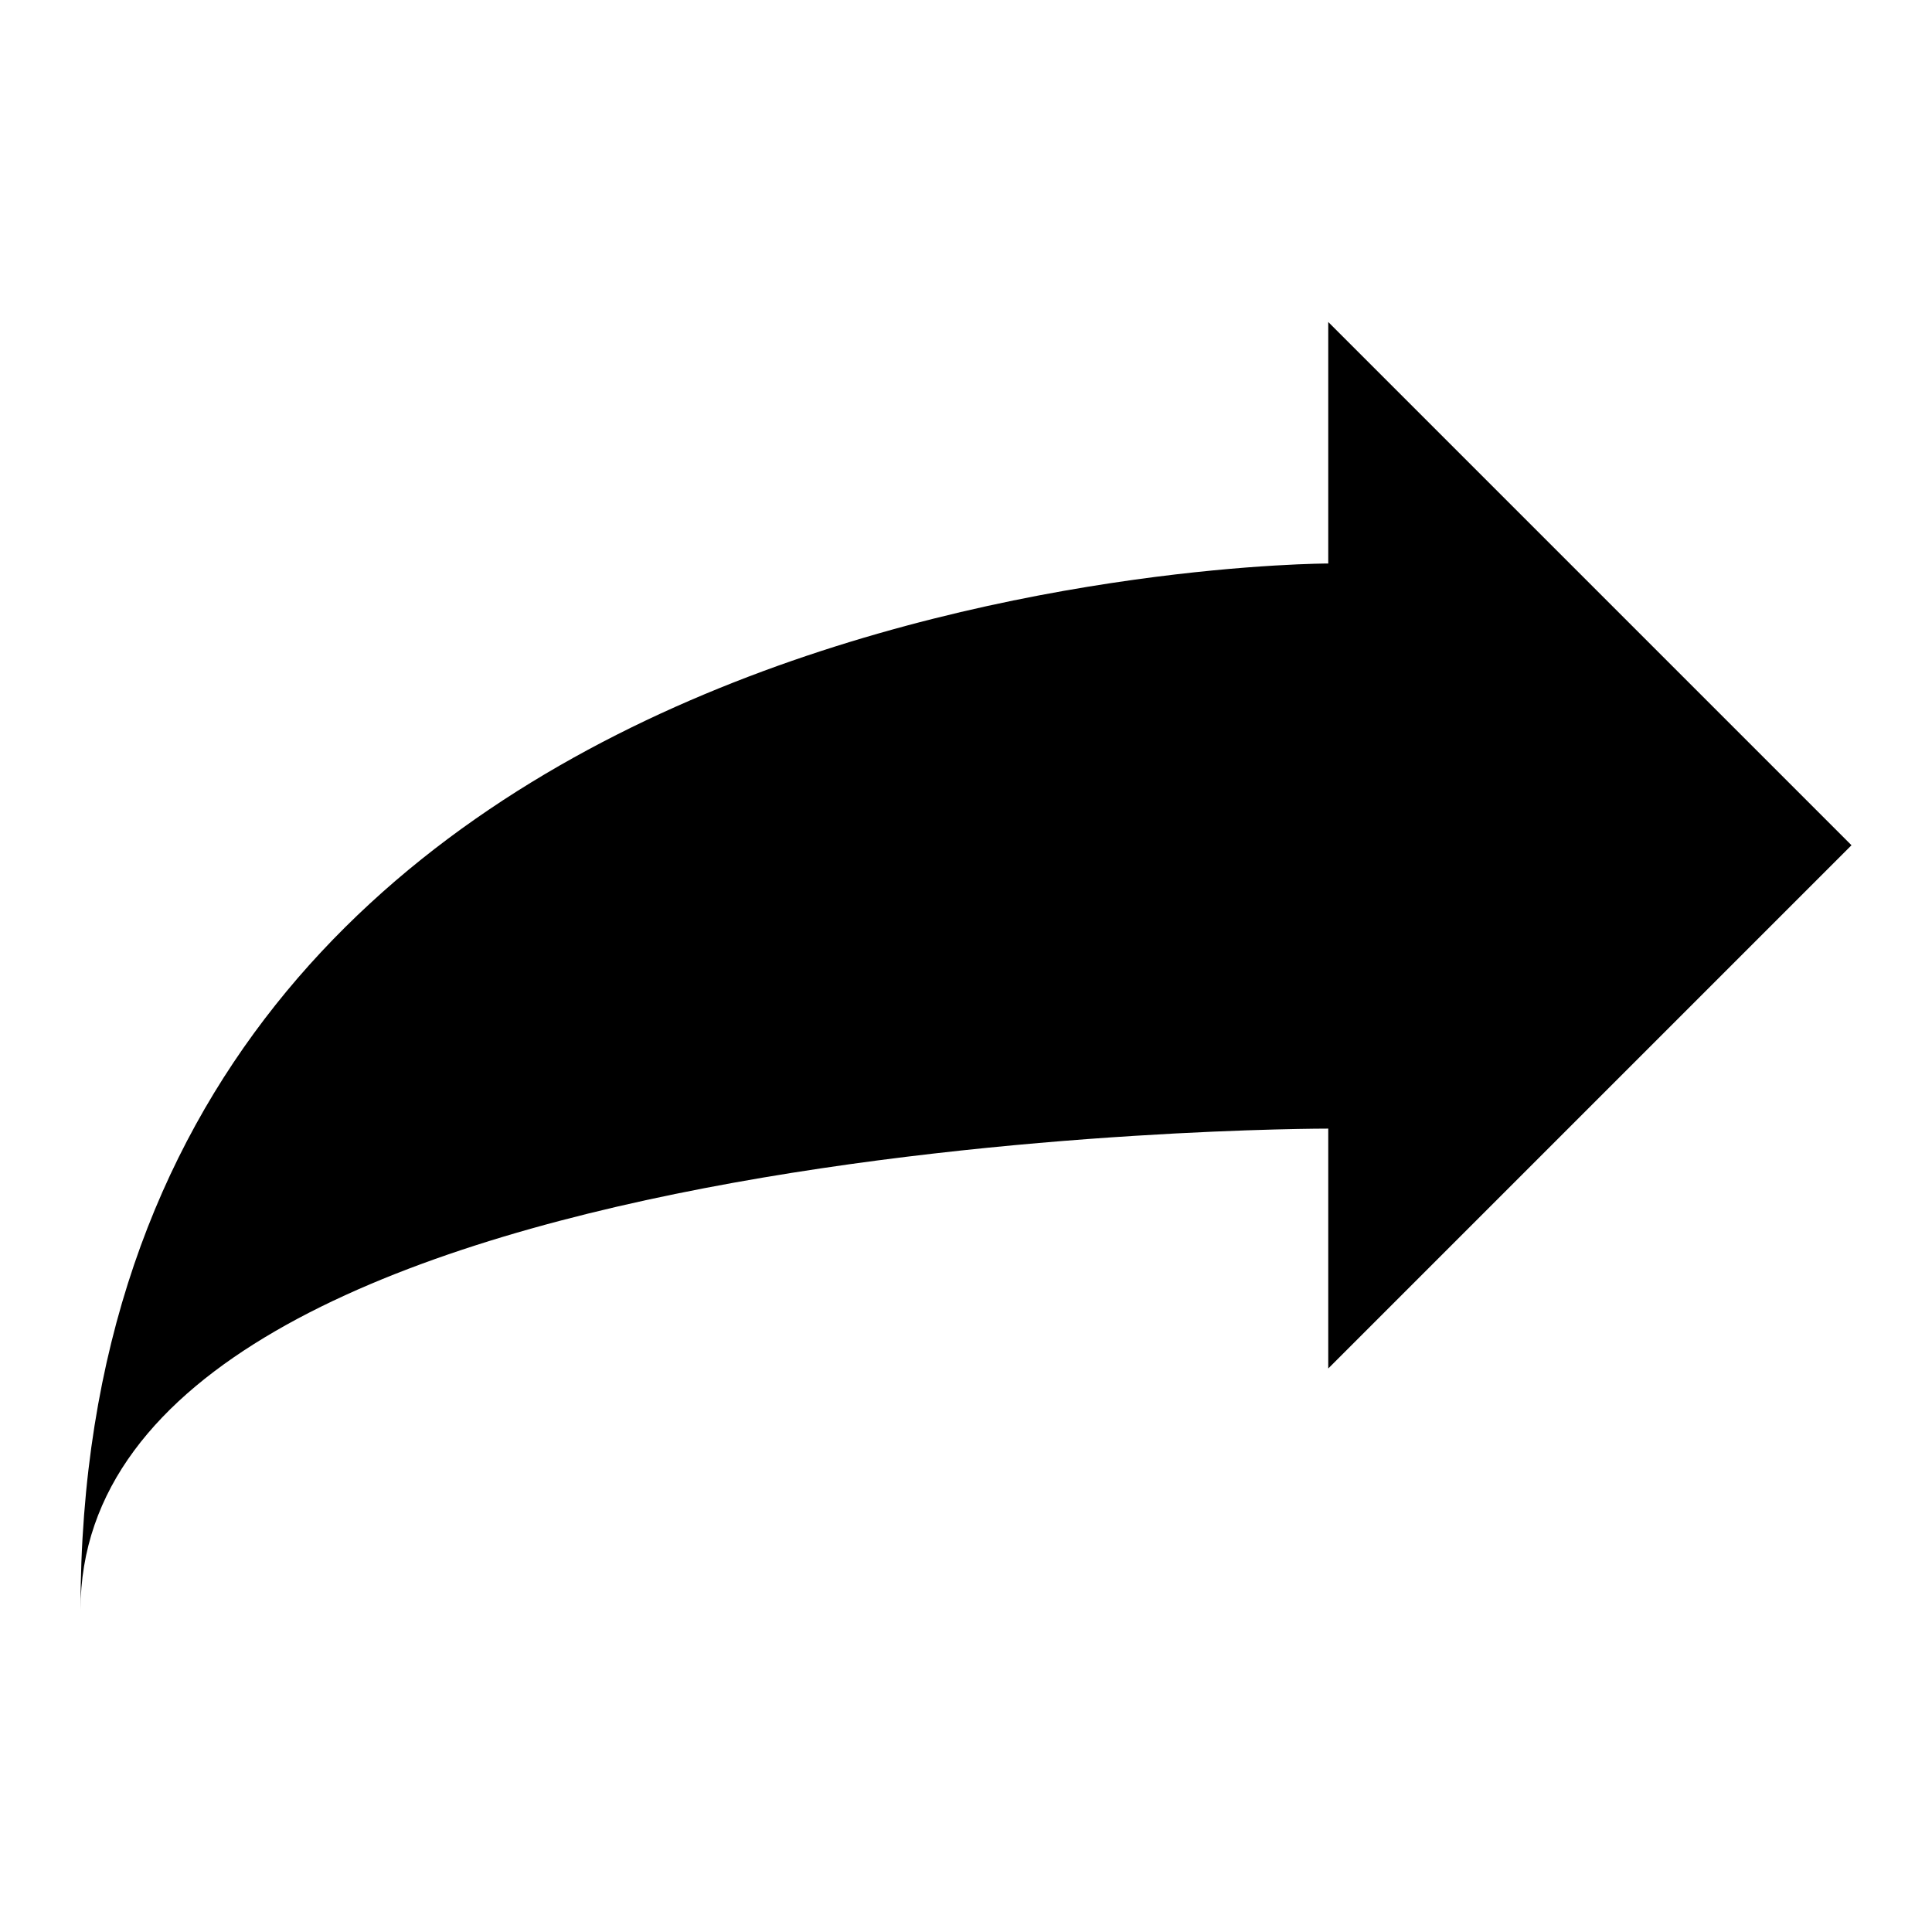
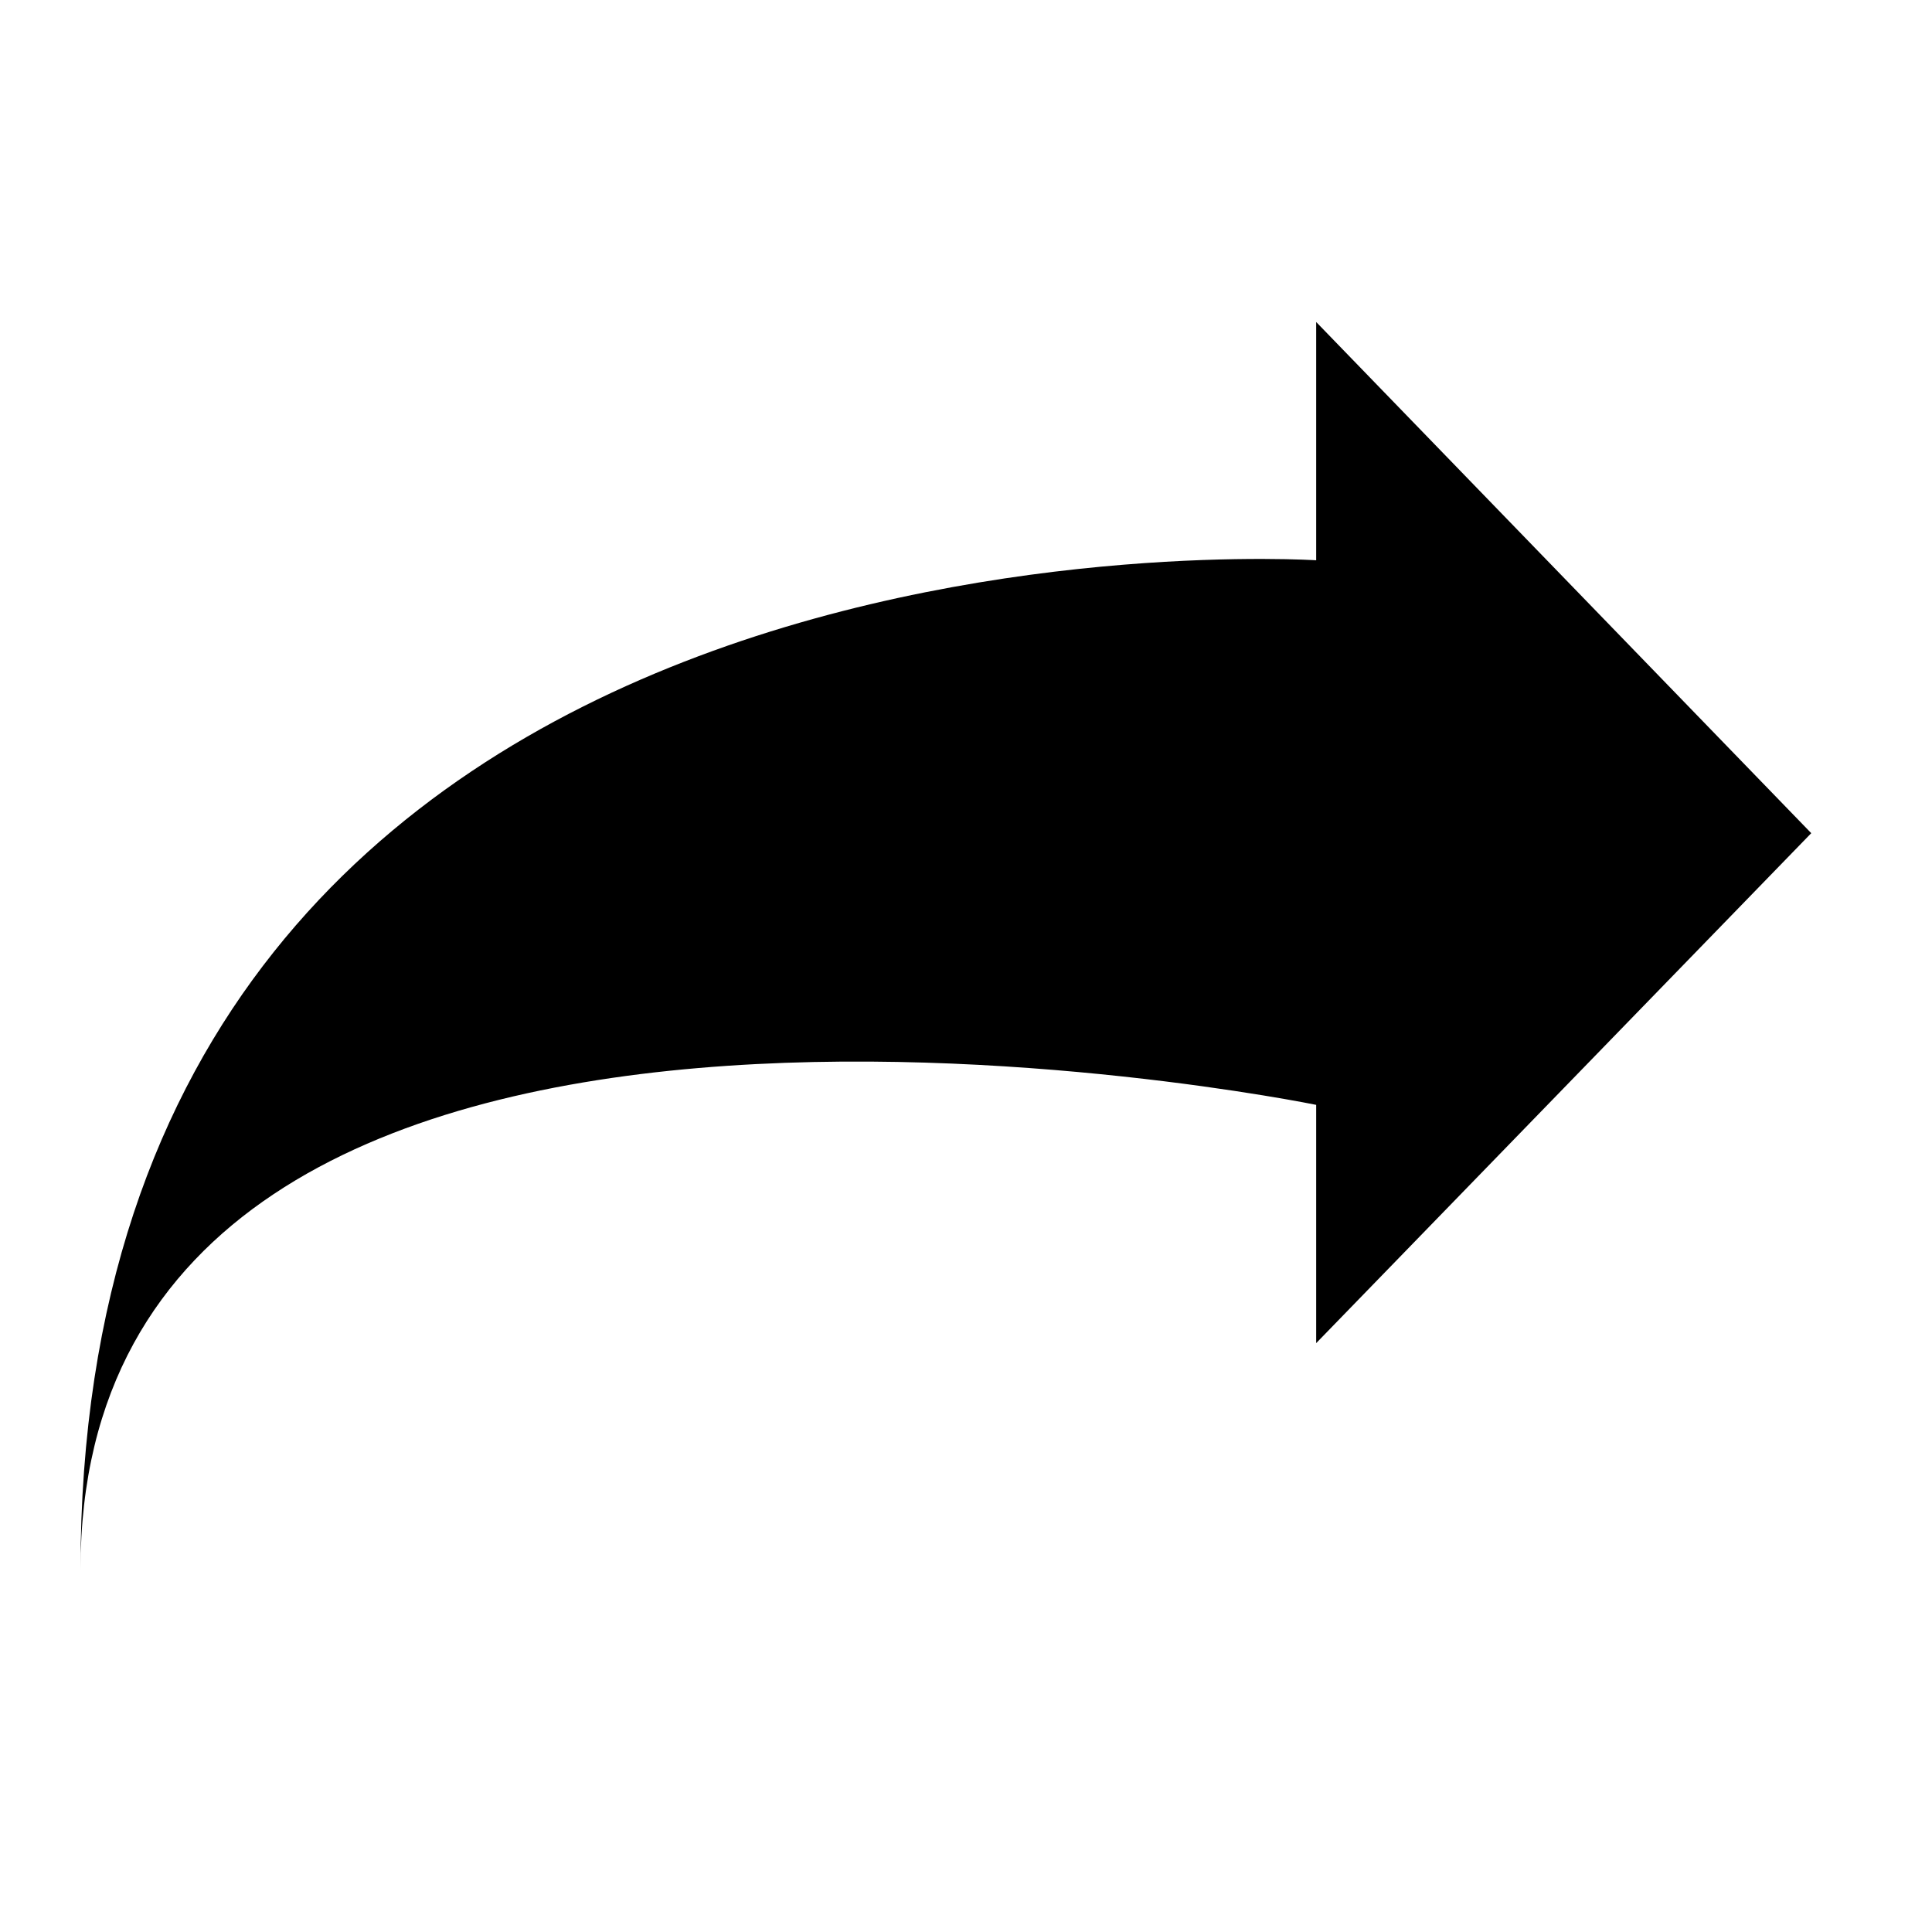
<svg xmlns="http://www.w3.org/2000/svg" width="48" height="48" viewBox="0 0 48 48">
-   <path d="M33 8l13 13-13 13v-5.96S2 28 2 40c0-26 31-26 31-26V8z" fill="currentColor" fill-rule="evenodd" />
+   <path d="M32.7 8L45 20.7 32.7 33.37v-5.92S2 21.16 2 39c0-27.08 30.7-25.08 30.7-25.08V8z" fill="currentColor" fill-rule="evenodd" />
</svg>
